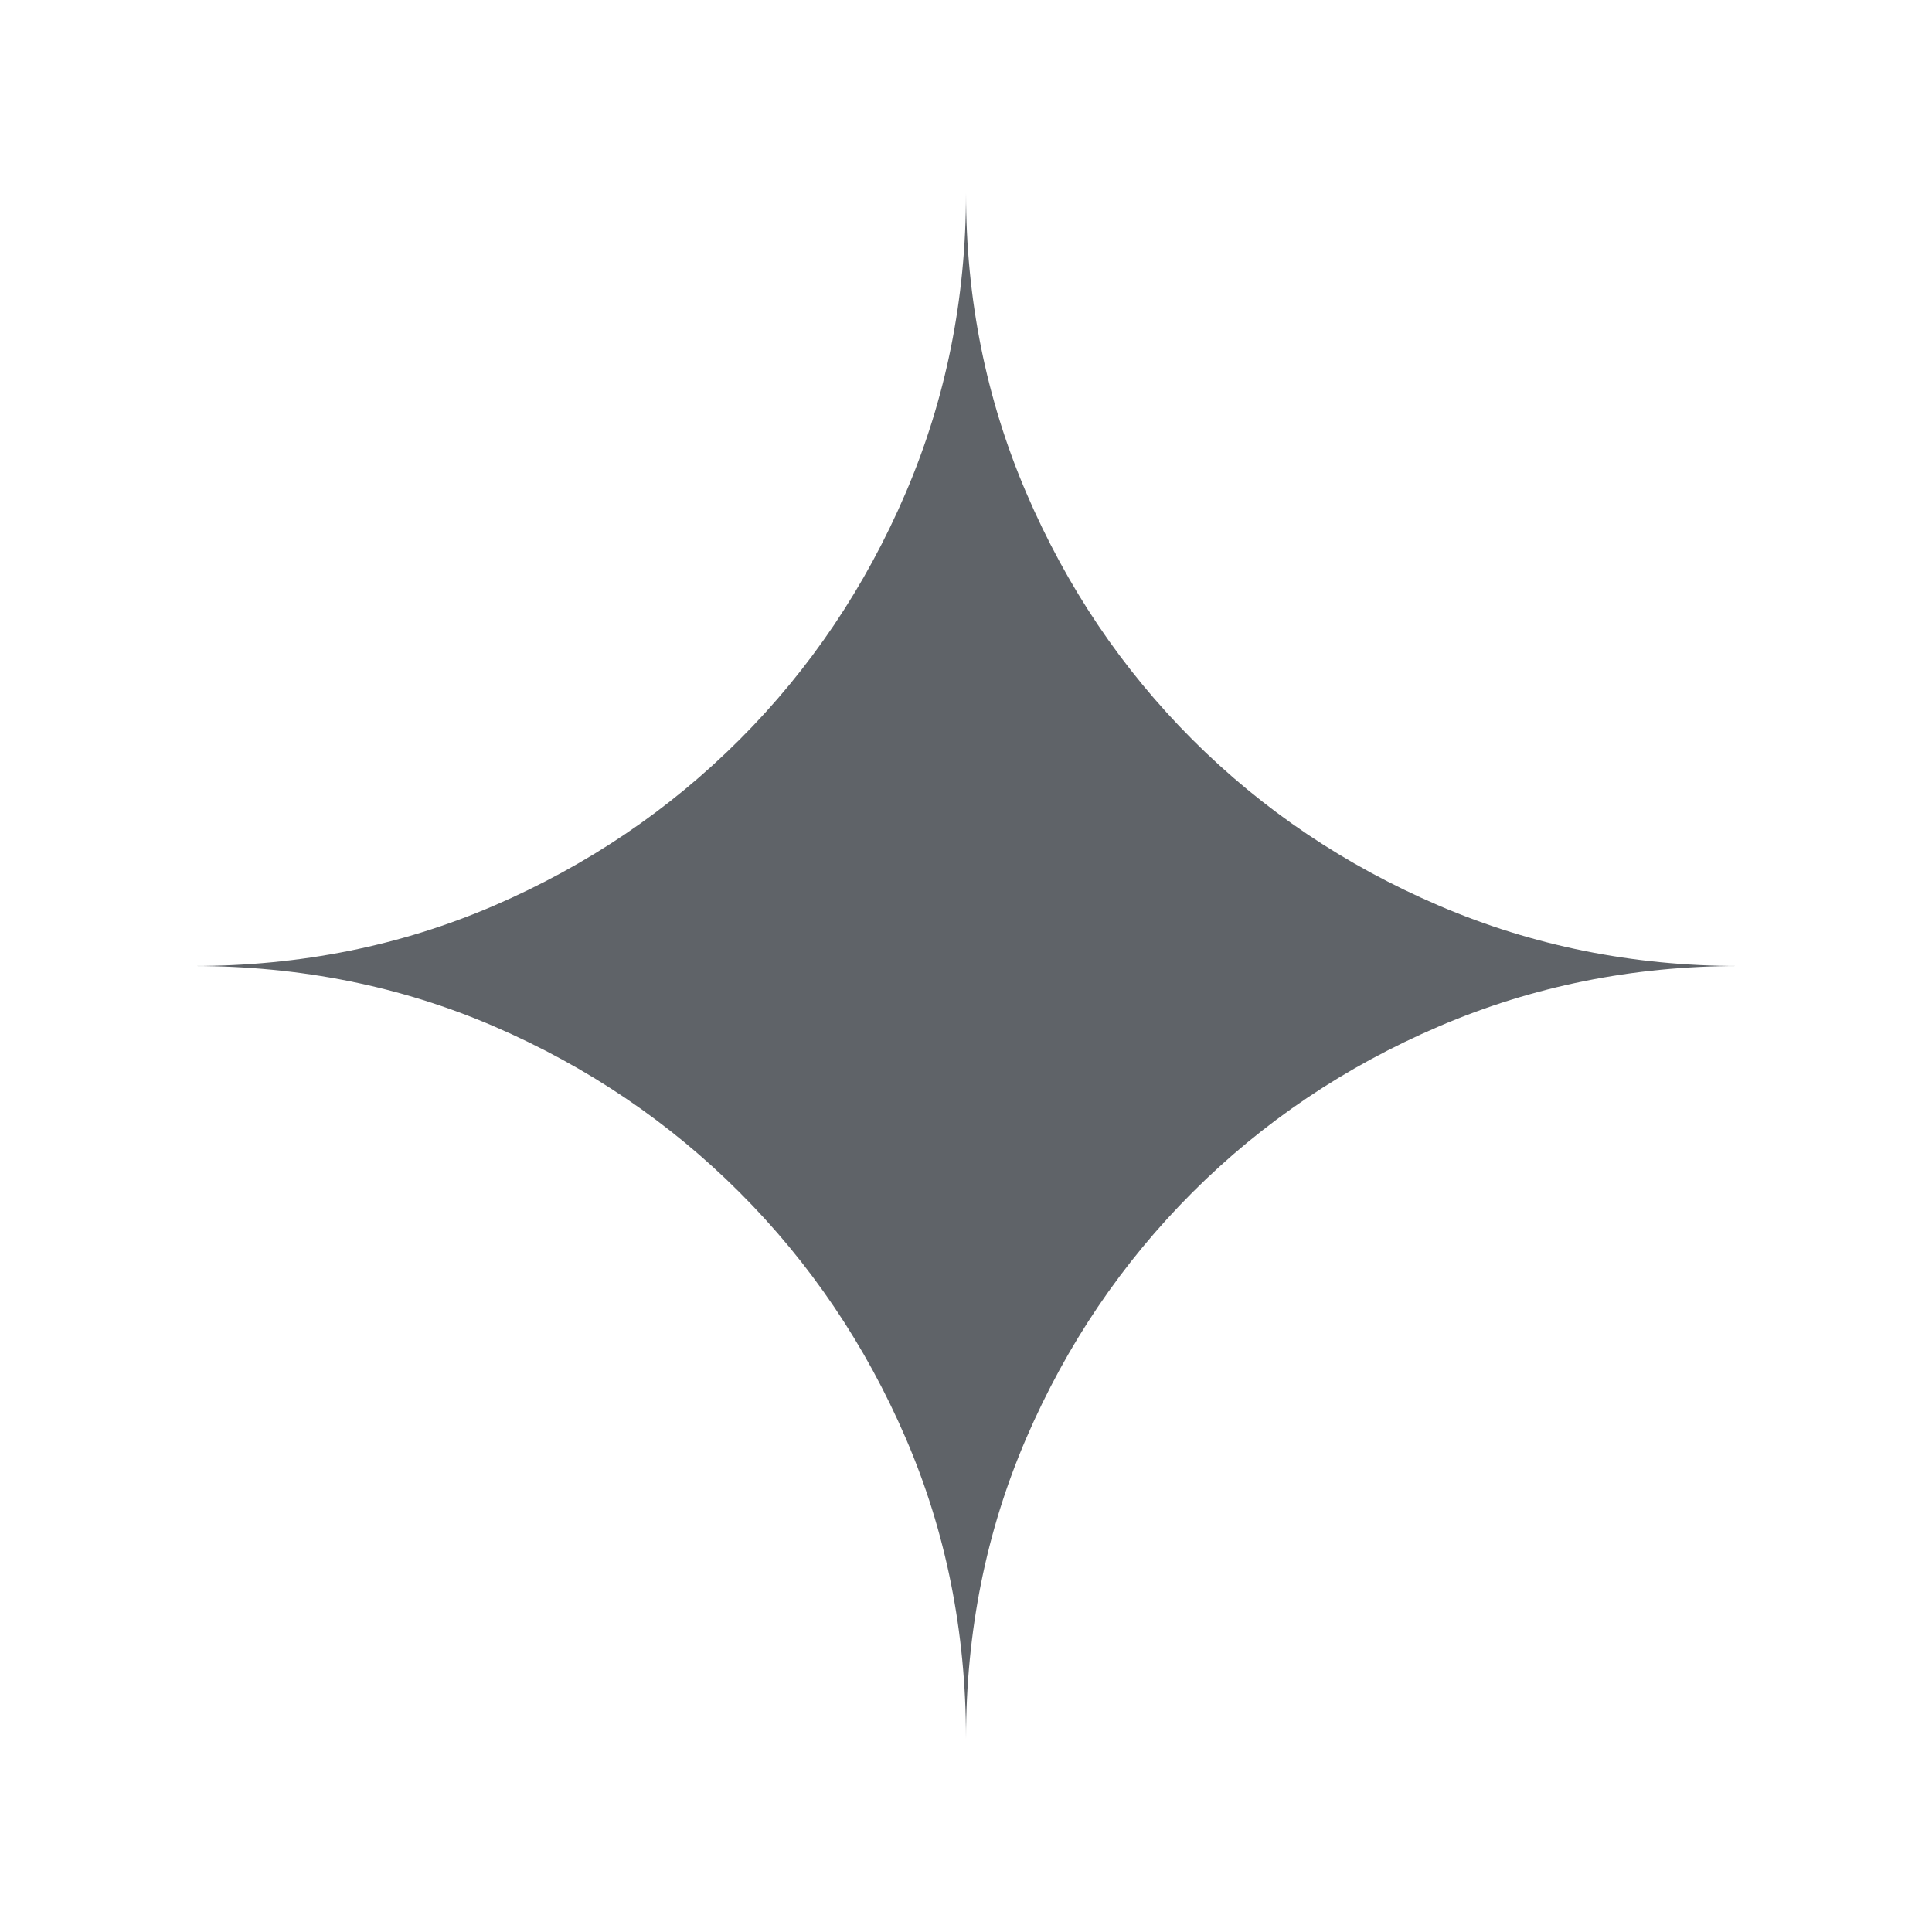
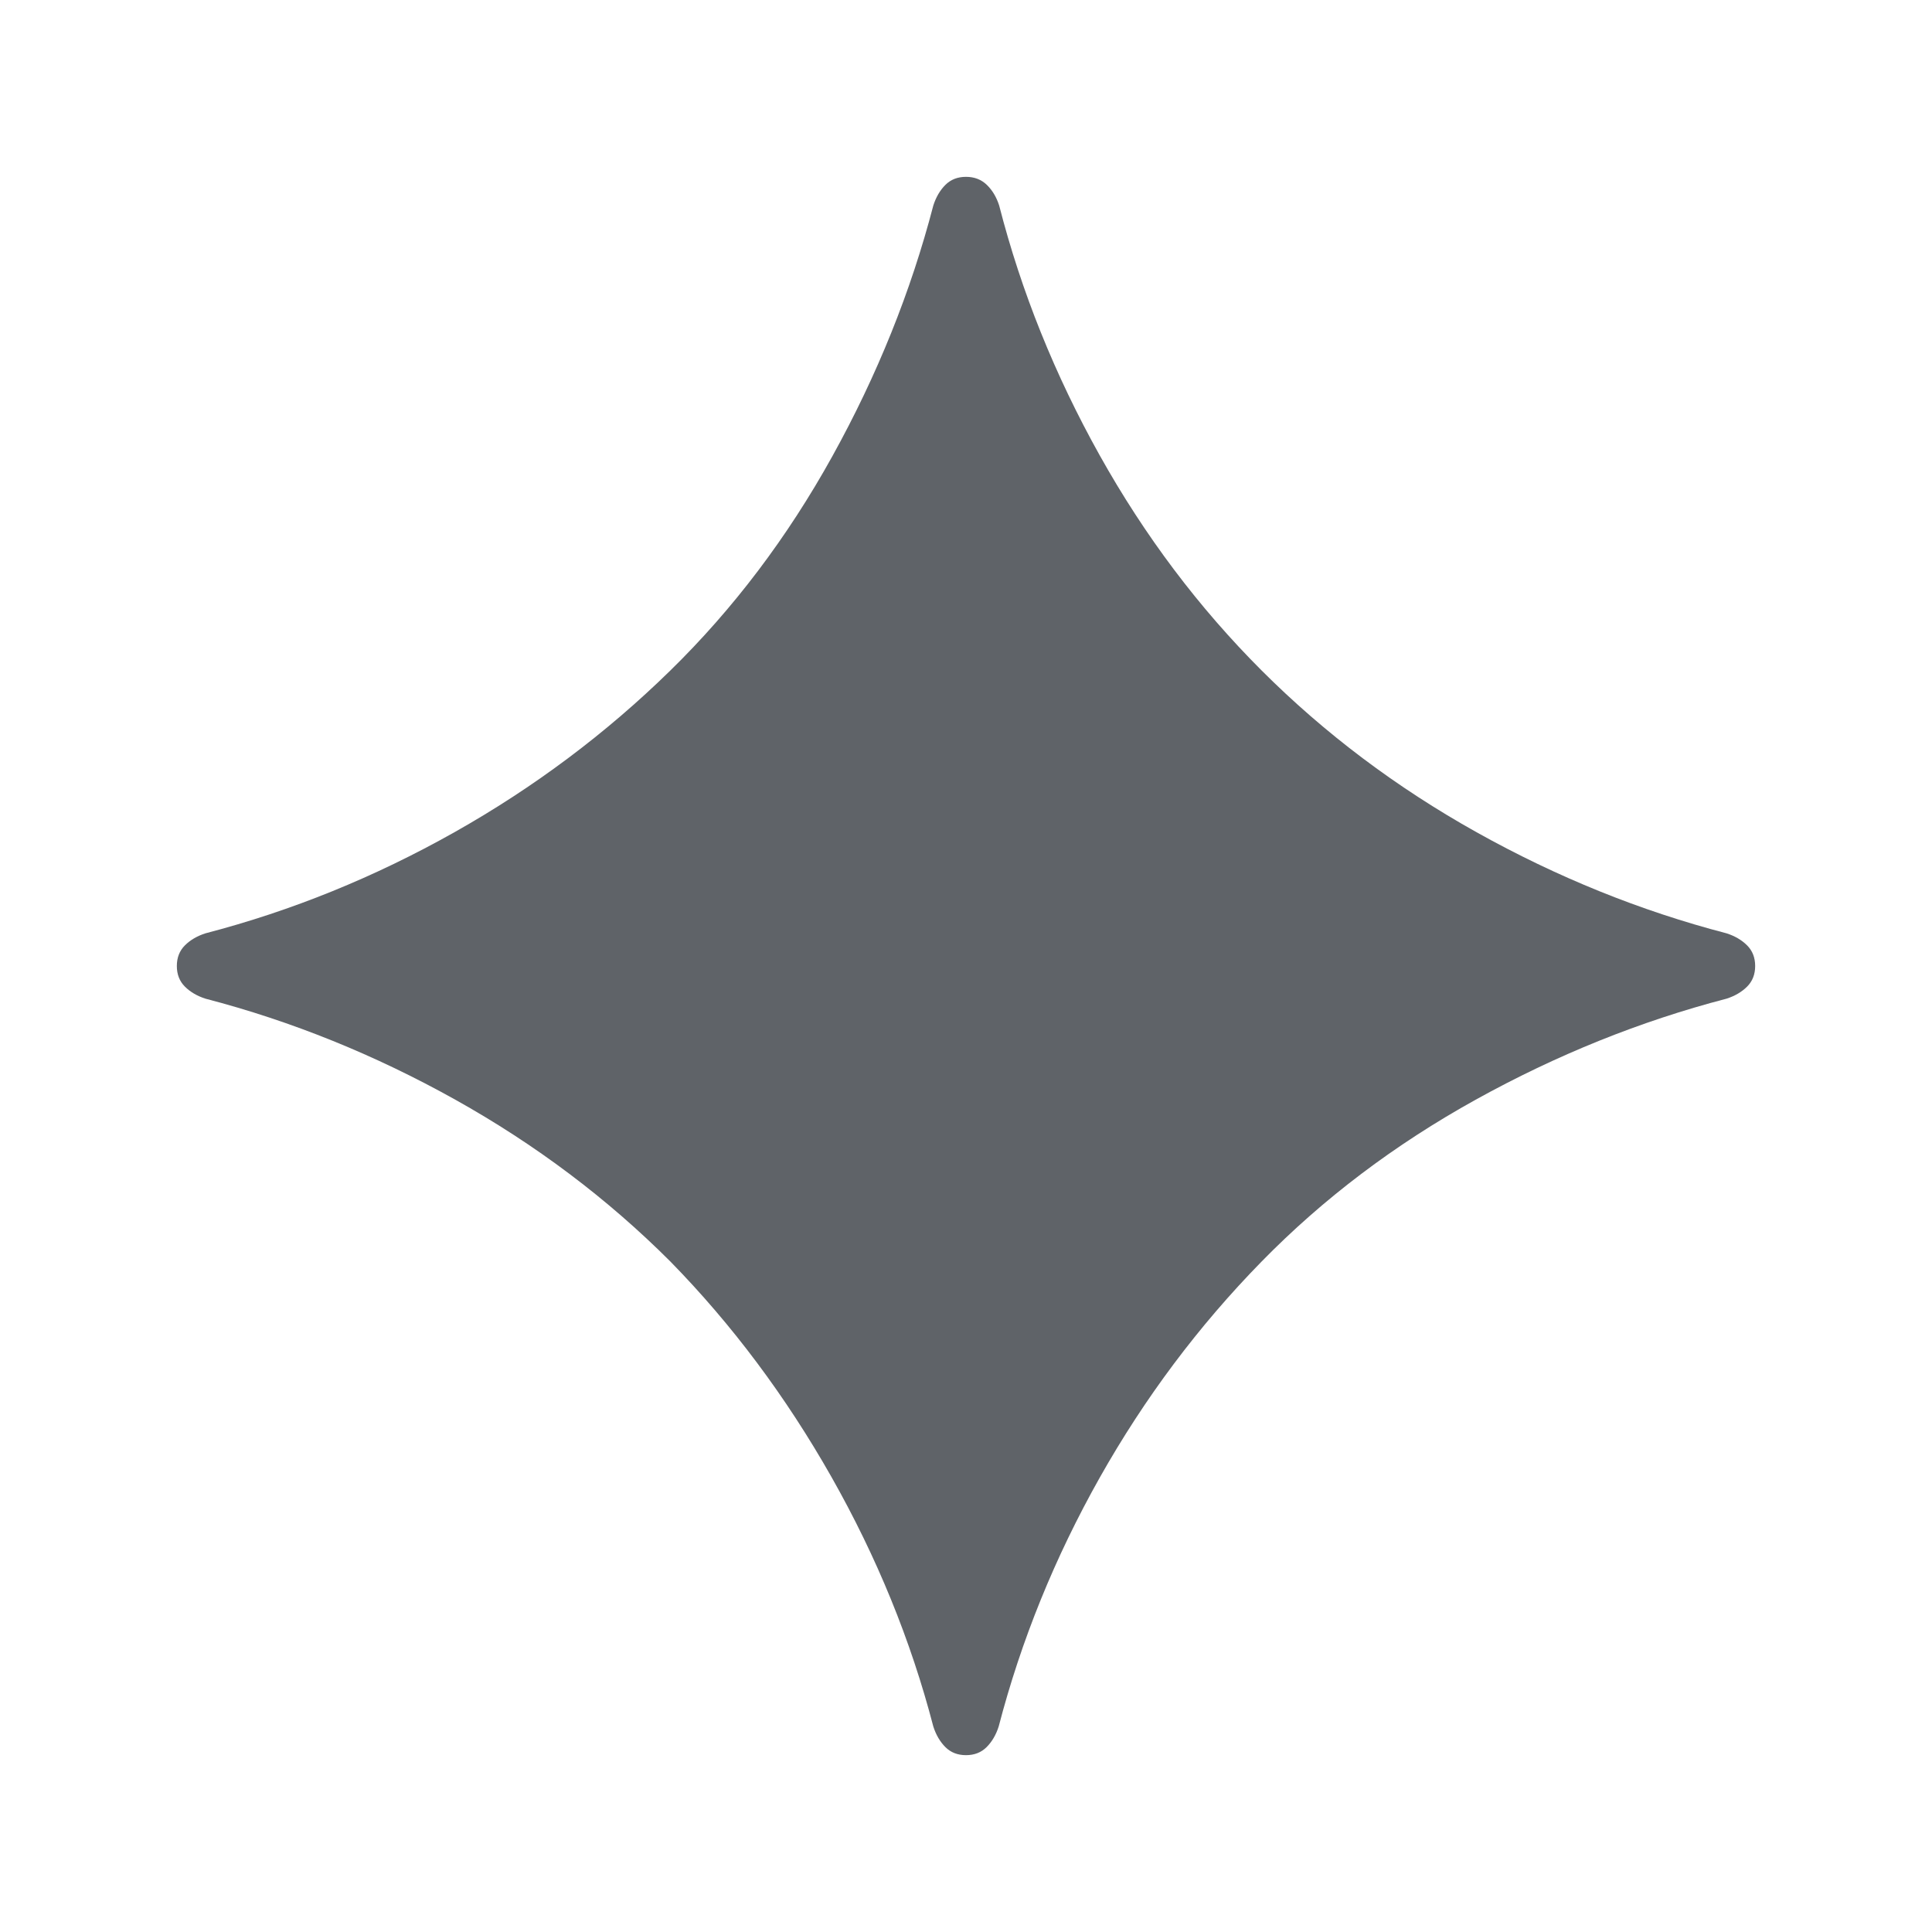
<svg xmlns="http://www.w3.org/2000/svg" width="20" height="20" fill="#5f6368" viewBox="0 -960 960 960">
-   <path d="M480-96q0-80-30-149.5t-82.5-122Q315-420 245.5-450T96-480q80 0 149.5-30t122-82.5Q420-645 450-715t30-149q0 79 30 149t82.5 122.5Q645-540 715-510t149 30q-79 0-149 30t-122.5 82.5Q540-315 510-245.5T480-96Z" />
+   <path d="M480-87.87q-6.24 0-10.24-4t-6-10.24q-16.72-64.19-50.69-124.13-33.98-59.93-79.94-106.89-46.96-46.96-106.89-80.44-59.94-33.47-124.13-50.19-6.24-2-10.24-6t-4-10.24q0-6.24 4-10.24t10.24-6q64.19-16.72 123.63-50.19 59.43-33.48 107.39-80.44 46.96-45.96 80.44-106.39 33.47-60.44 50.19-124.63 2-6.24 6-10.24t10.24-4q6.24 0 10.36 4 4.12 4 6.12 10.24 16.48 64.19 49.95 124.13 33.48 59.93 80.44 106.89t106.89 80.44q59.94 33.47 124.13 50.19 6.24 2 10.24 6t4 10.24q0 6.24-4 10.24t-10.24 6q-64.19 16.72-124.63 50.19-60.43 33.48-106.39 80.44-46.96 47.96-80.44 107.39-33.47 59.44-50.19 123.63-2 6.24-6 10.24t-10.24 4Z" />
</svg>
